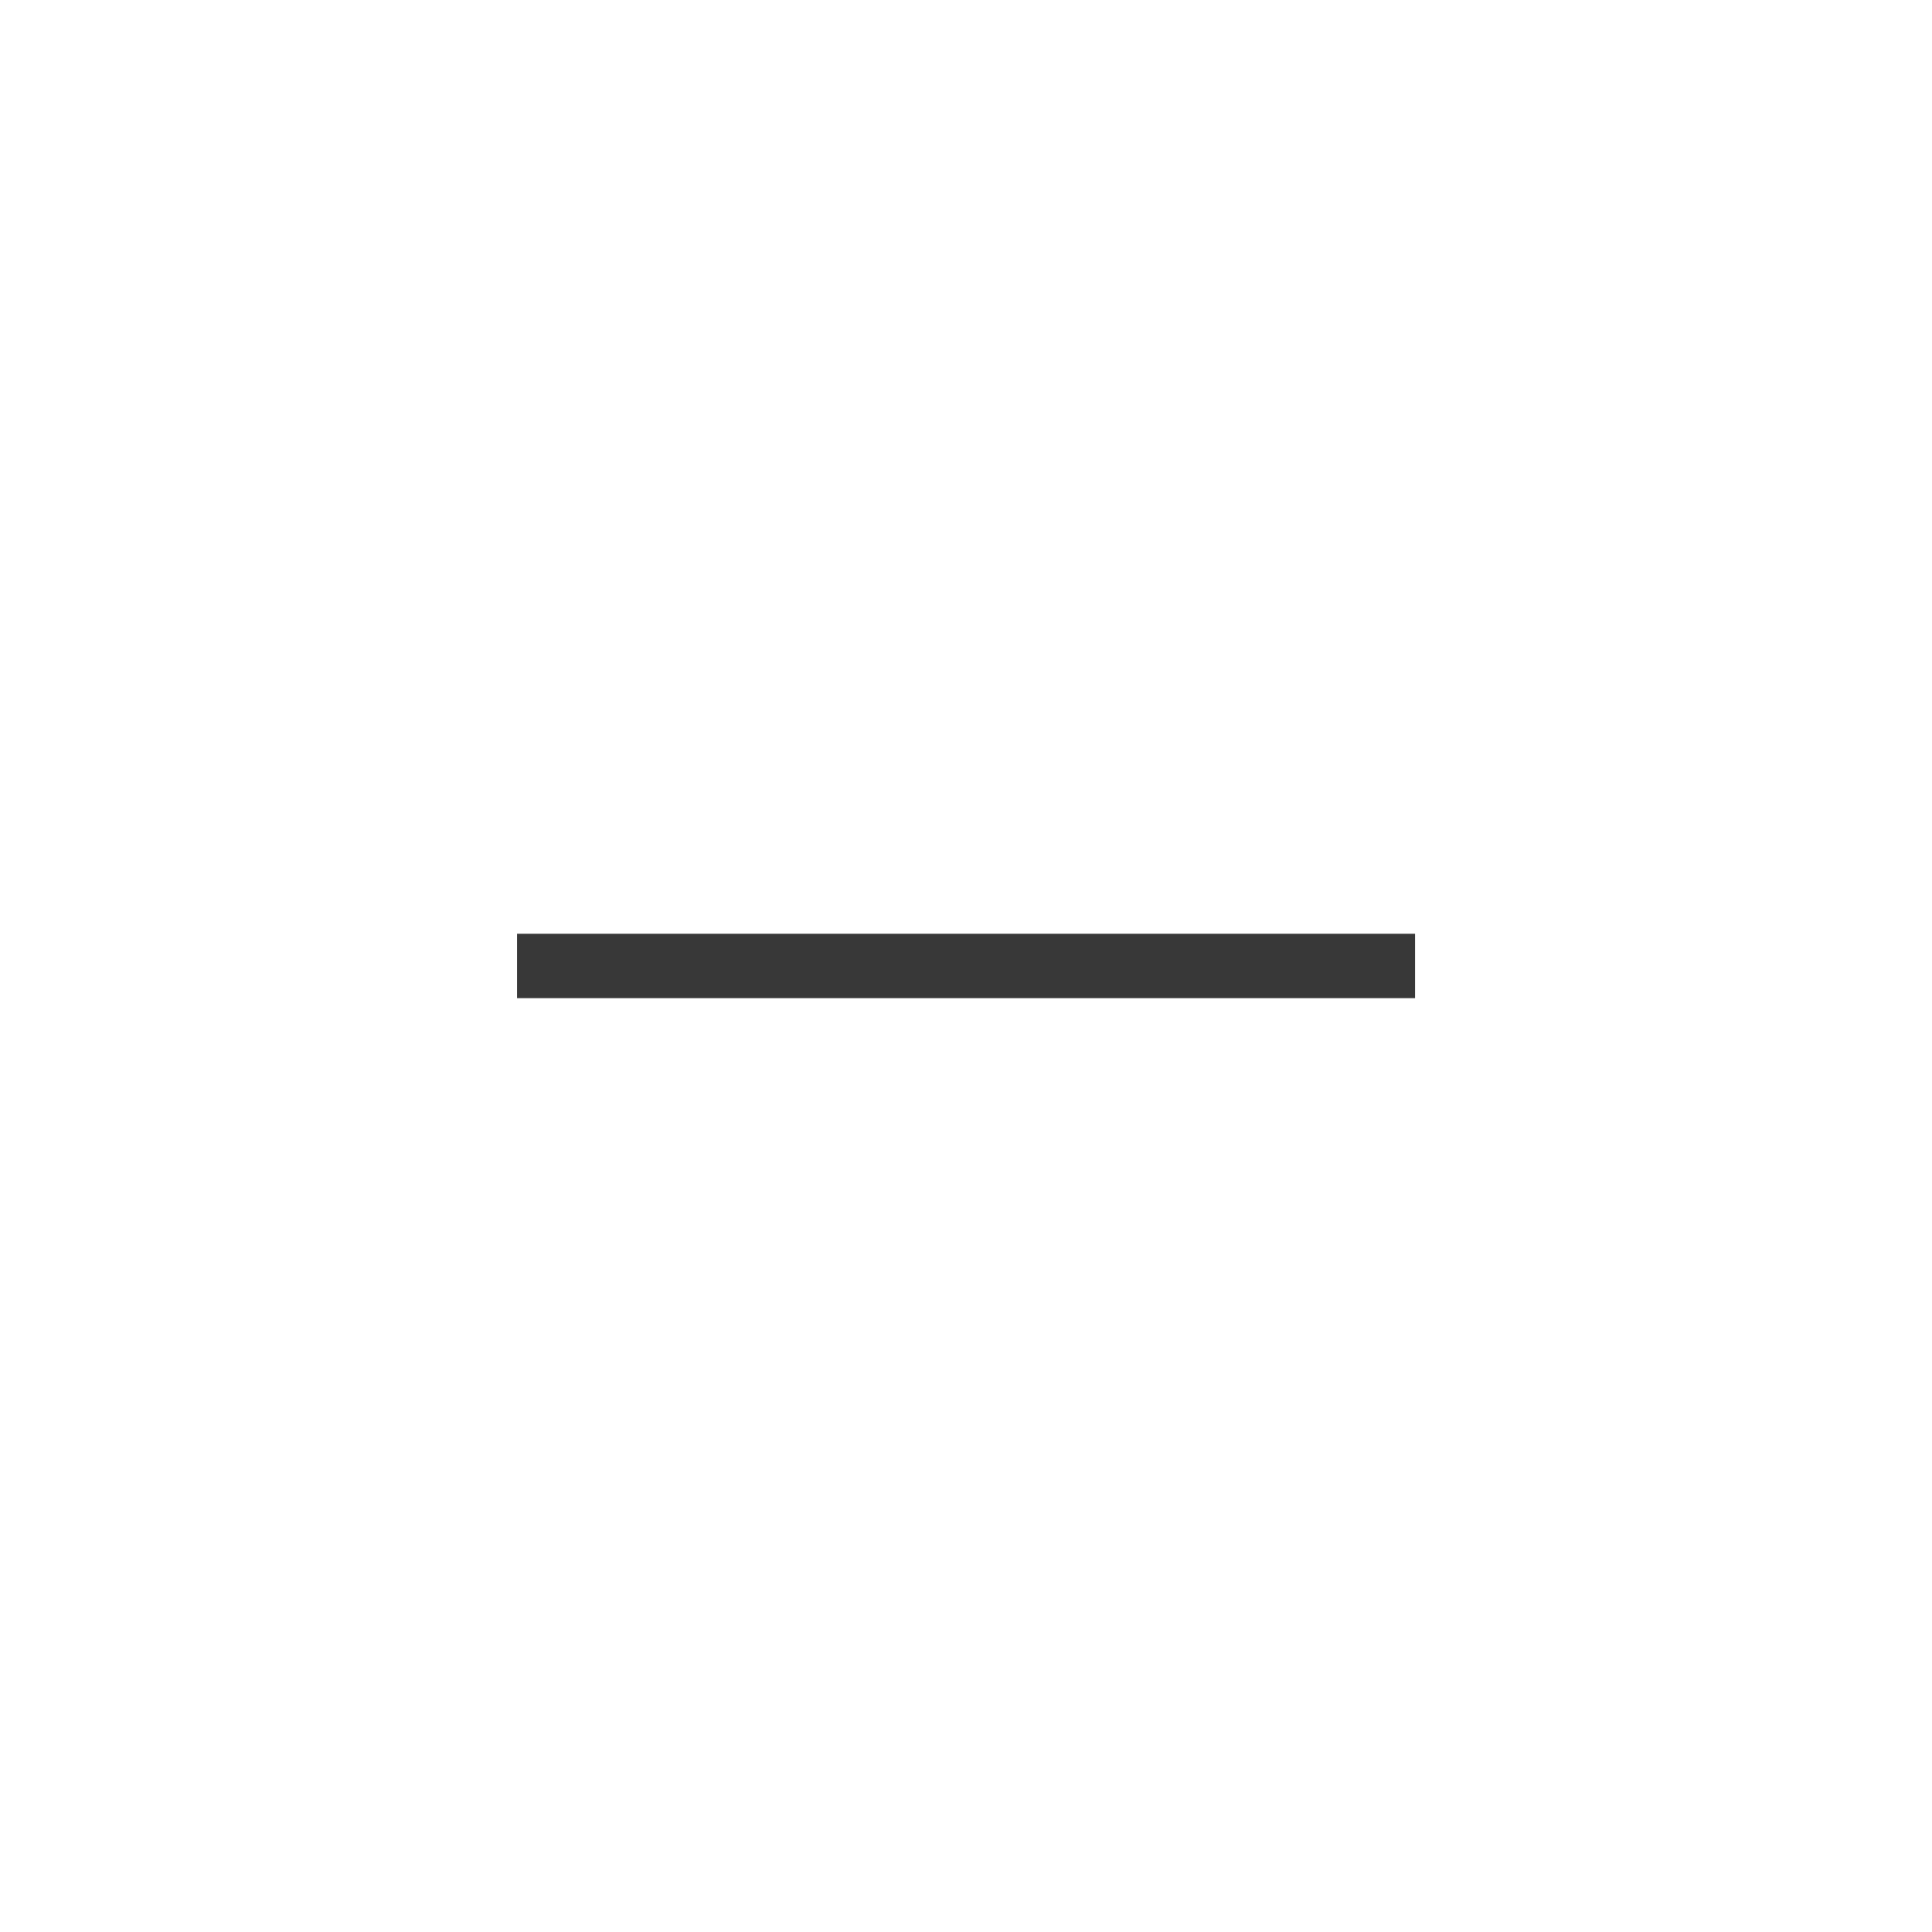
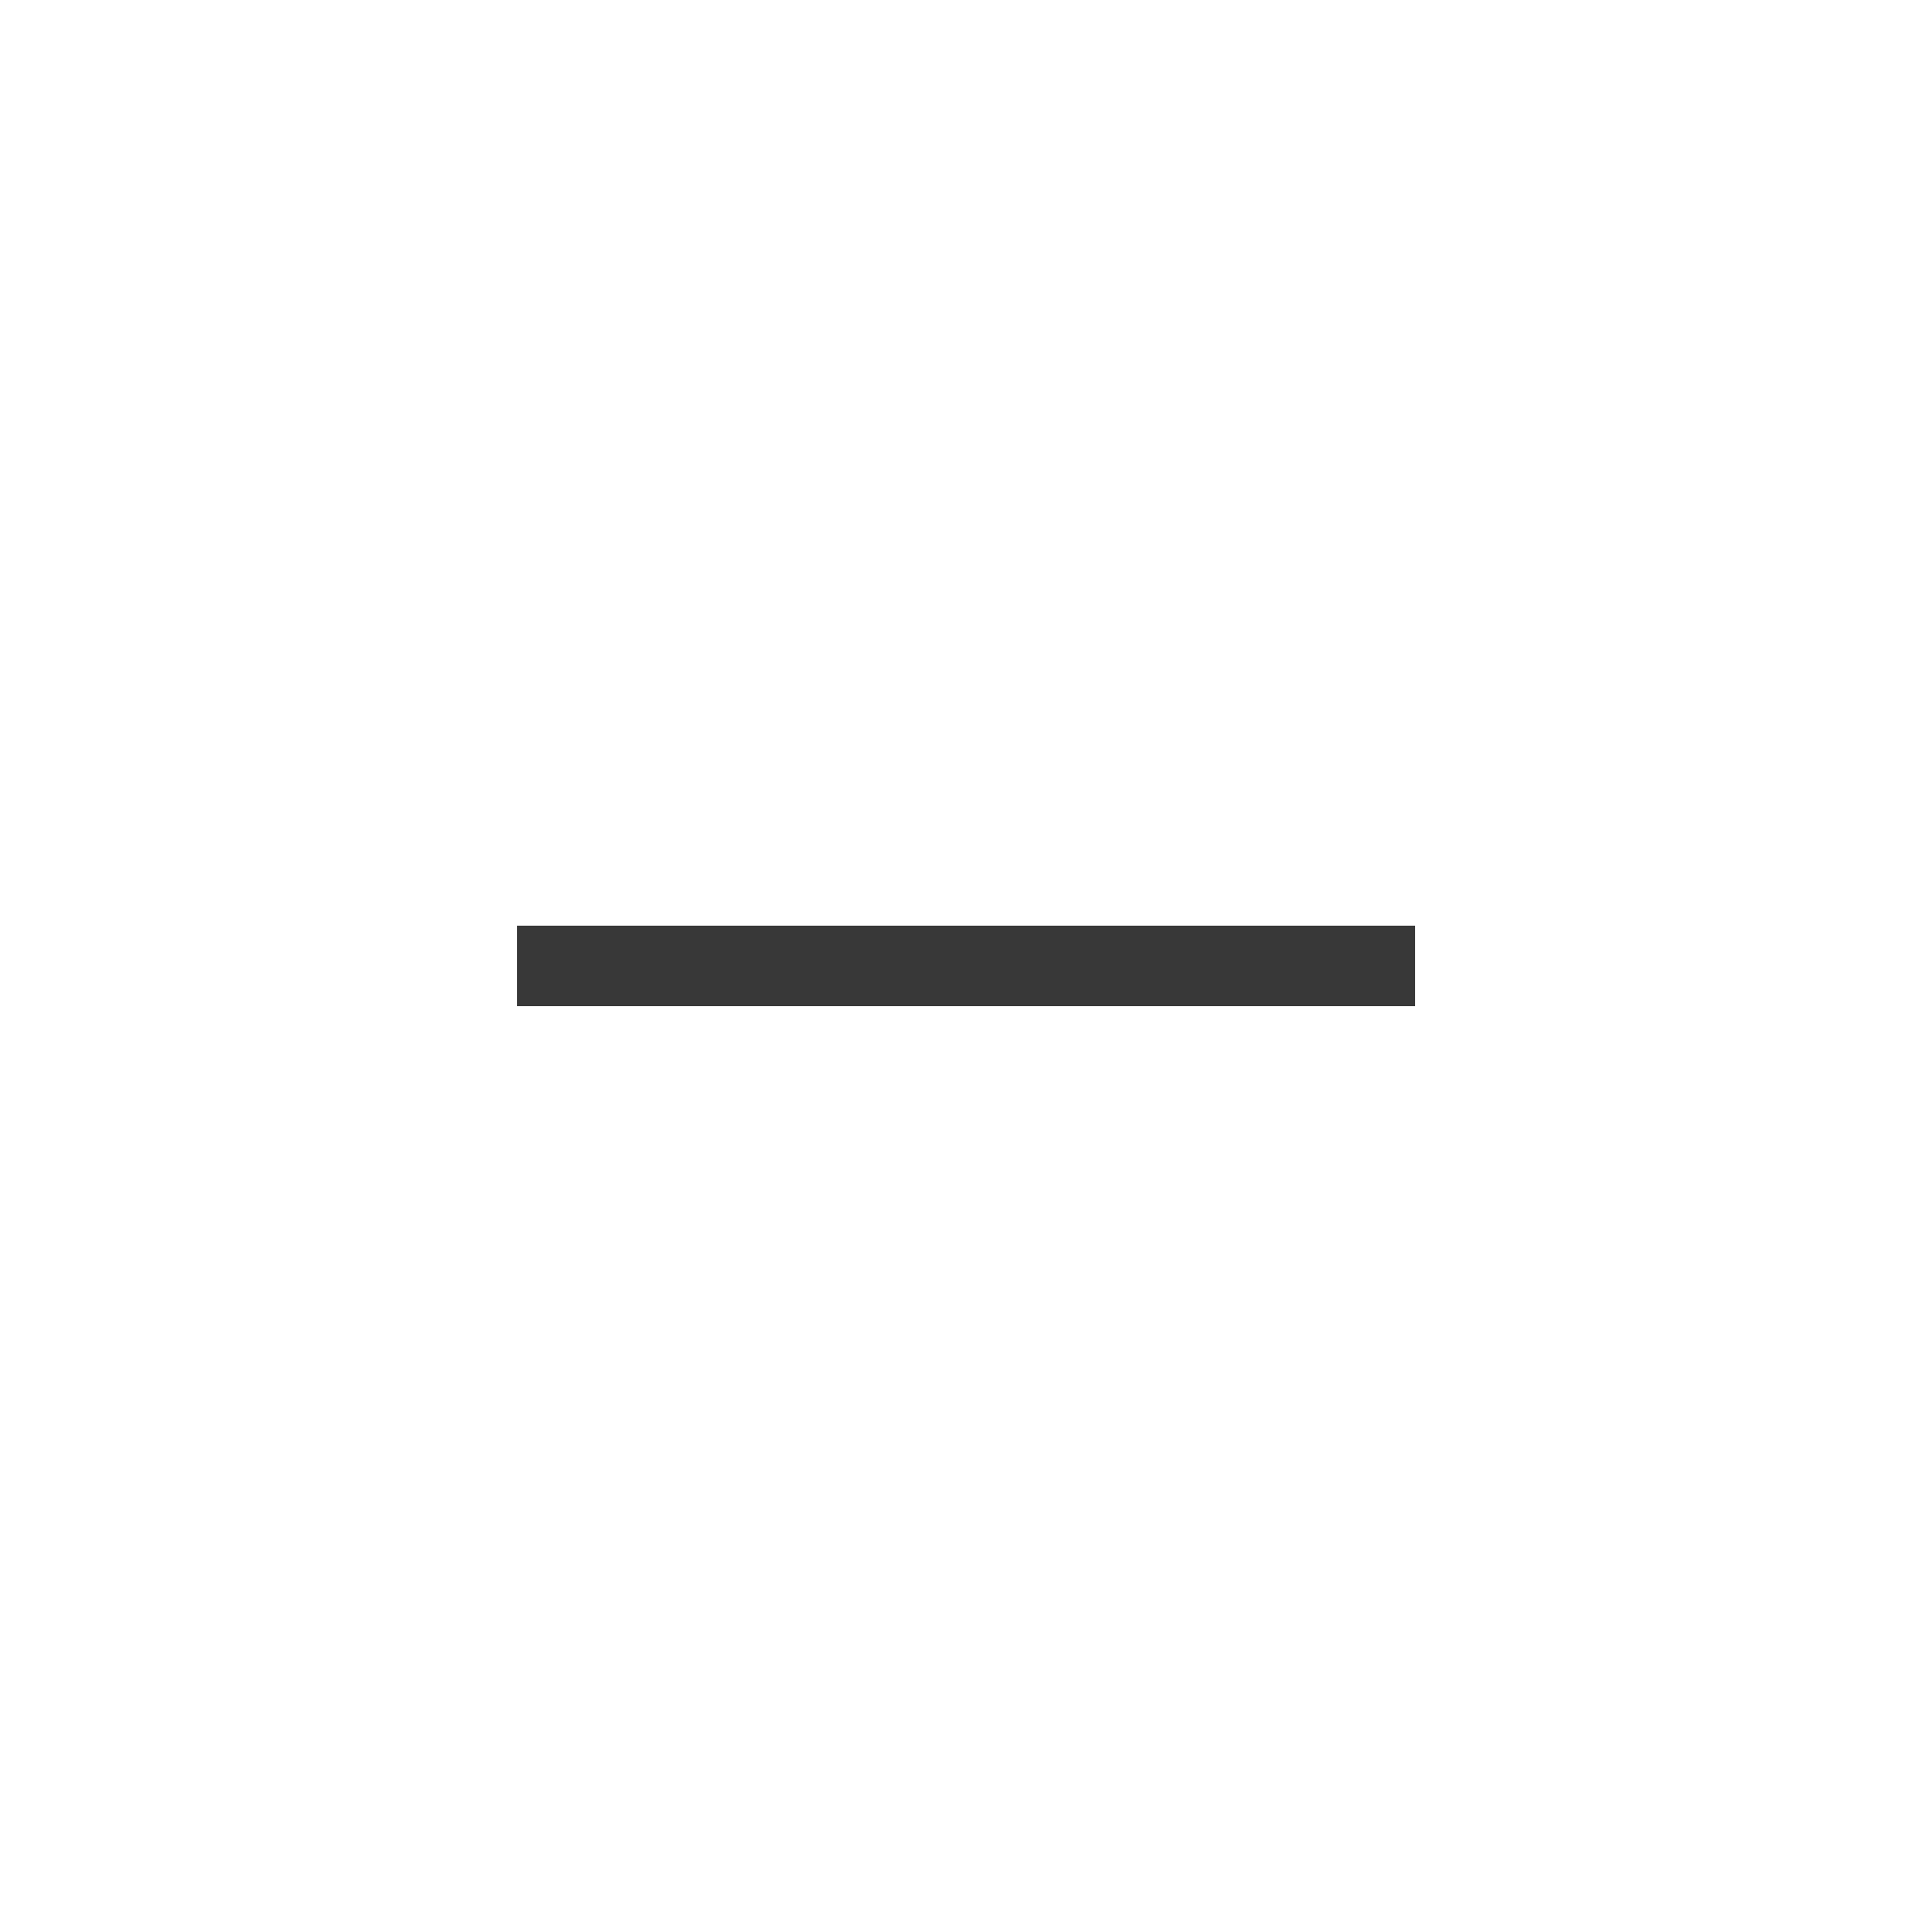
<svg xmlns="http://www.w3.org/2000/svg" id="svg8" version="1.1" viewBox="0 0 7.937 7.938" height="30" width="30">
  <defs id="defs2" />
  <g transform="translate(0,-289.0625)" id="layer1">
    <g transform="matrix(0.2645833,0,0,0.2645833,11.89587,2.95642)" id="4" />
    <g transform="matrix(0.2645833,0,0,0.2645833,5.935576,3.503888)" id="4-7" />
-     <polygon fill="#303030" points="25,20 25,19 24.529,19 15.471,19 15,19 15,20 15.471,20 24.529,20 " id="polygon2" transform="matrix(0.3689657,0,0,0.2645833,-3.410564,287.8719)" style="fill:#383838;fill-opacity:1" />
+     <polygon fill="#303030" points="15,20 15.471,20 24.529,20 25,20 25,19 24.529,19 15.471,19 15,19 " id="polygon2" transform="matrix(0.3689657,0,0,0.3307292,-3.410564,286.582)" style="opacity:1;fill:#383838;fill-opacity:1" />
  </g>
</svg>
